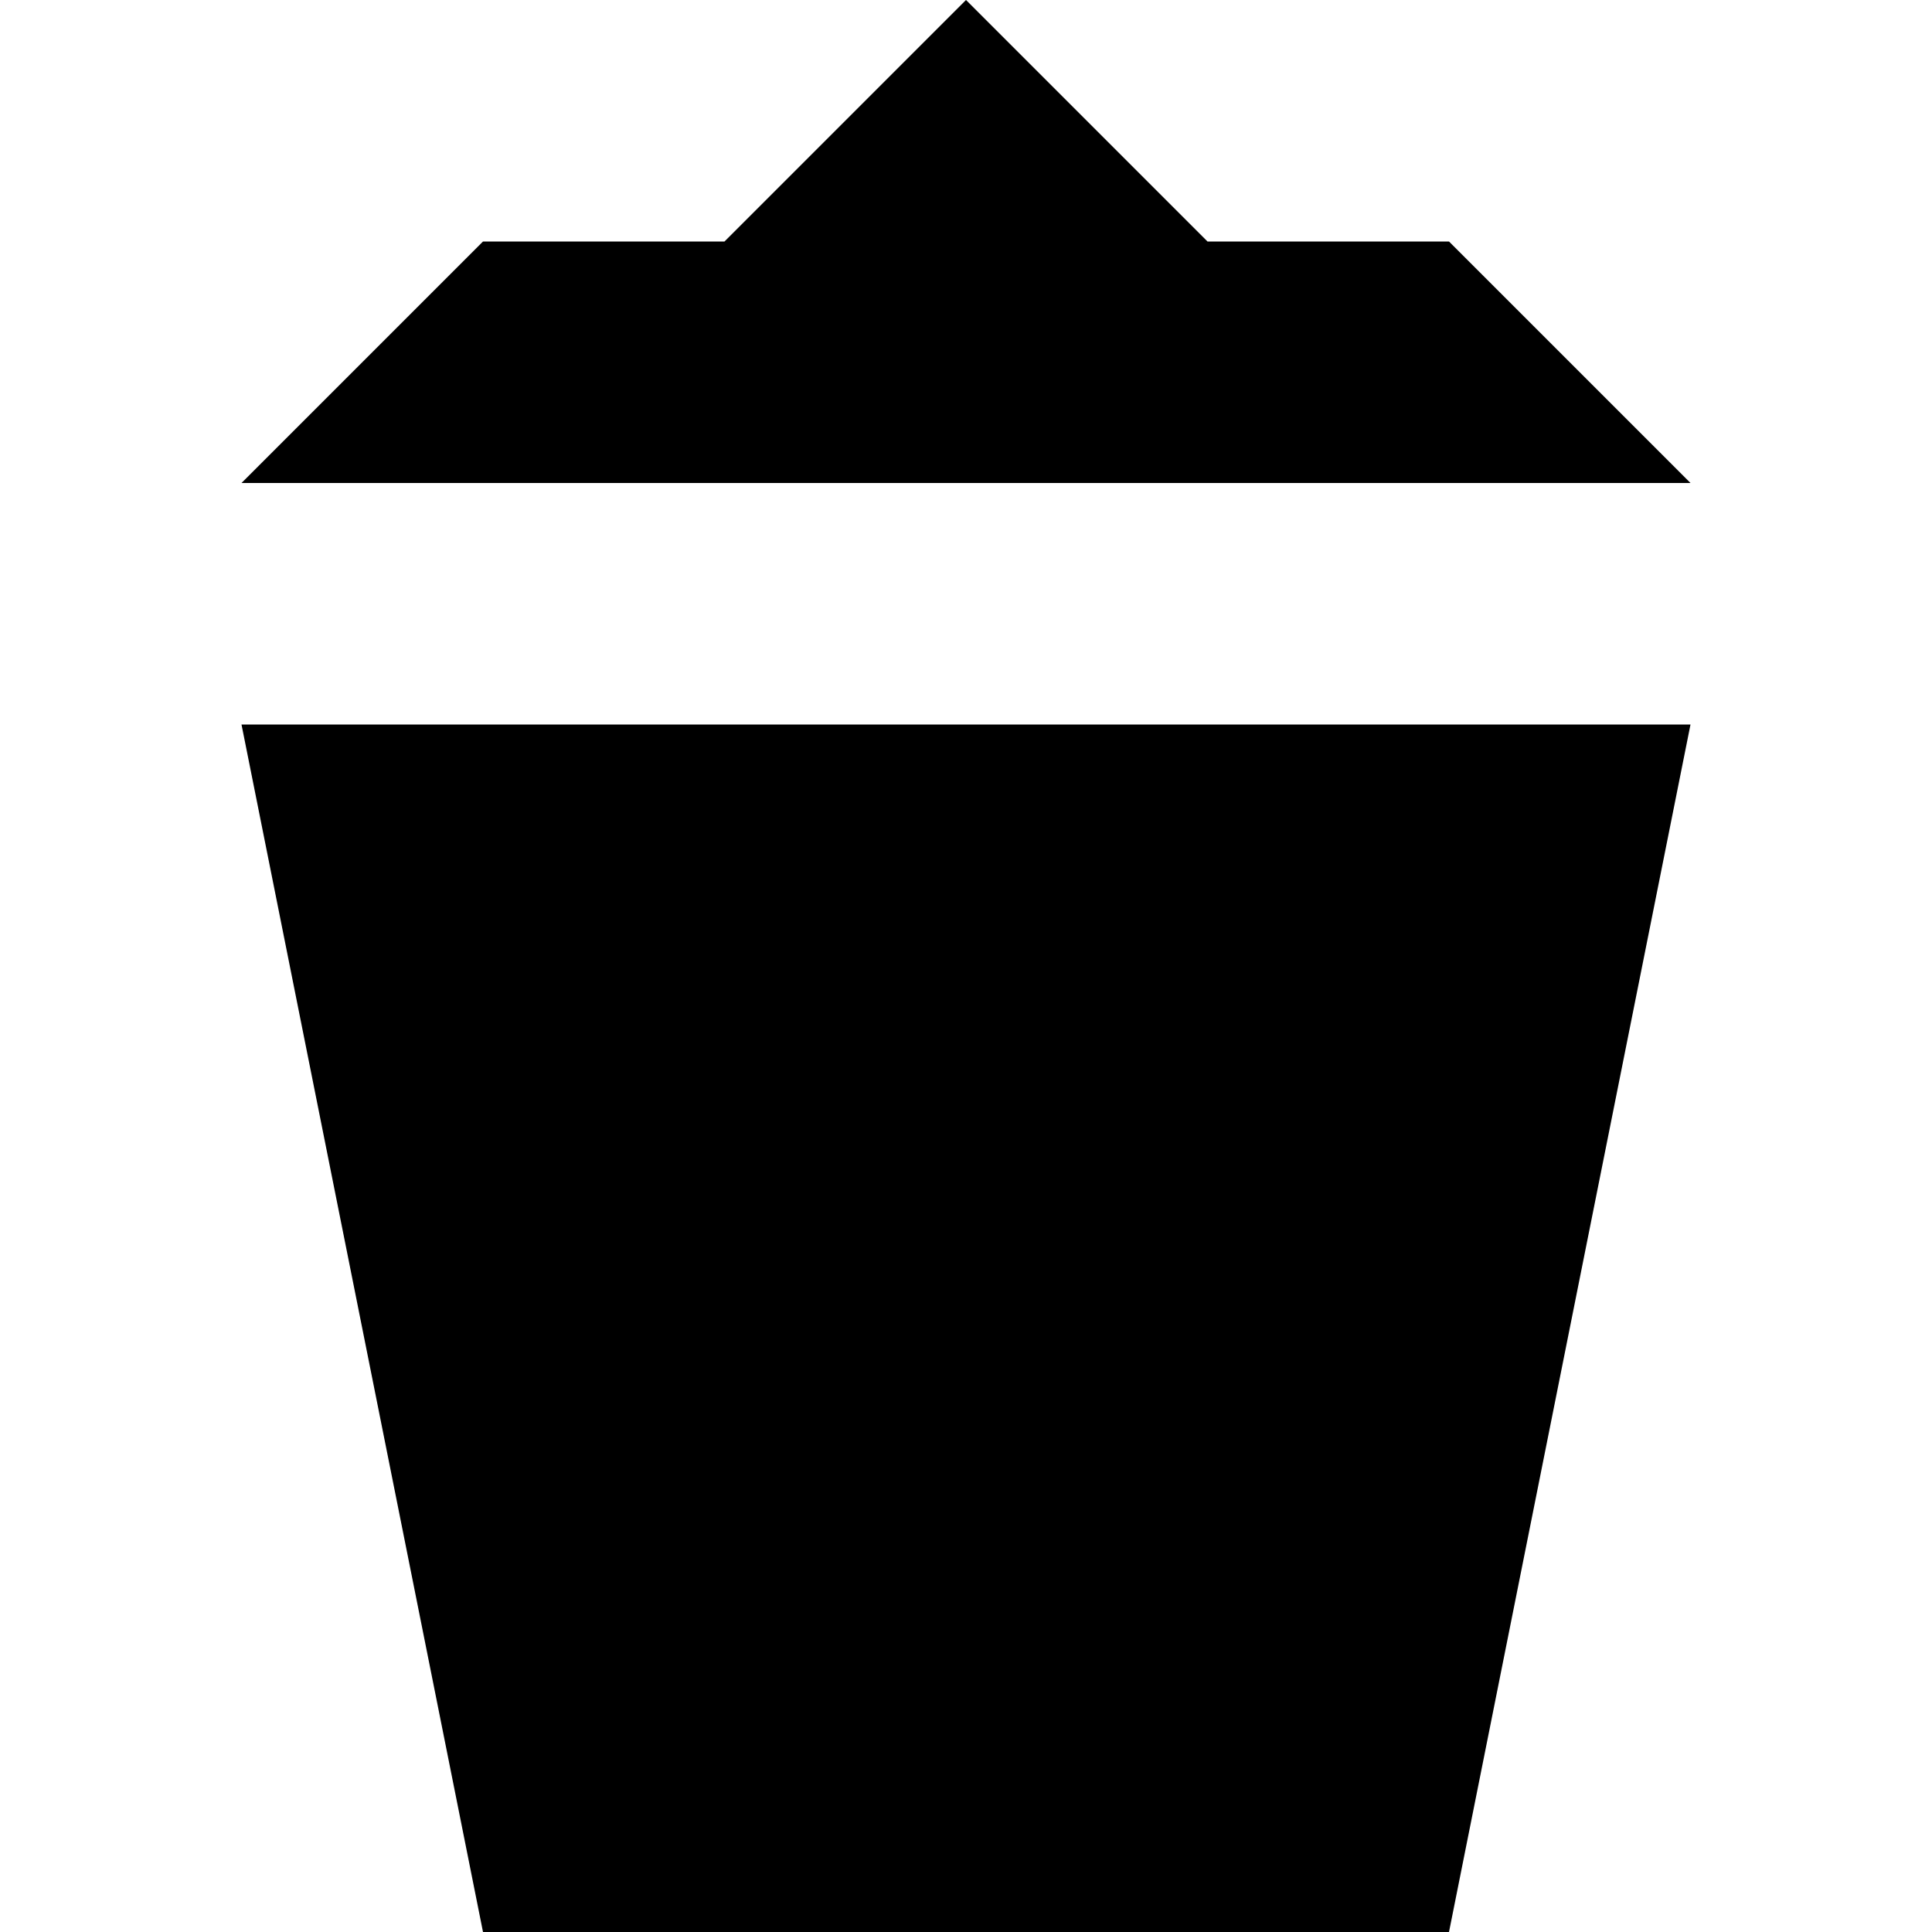
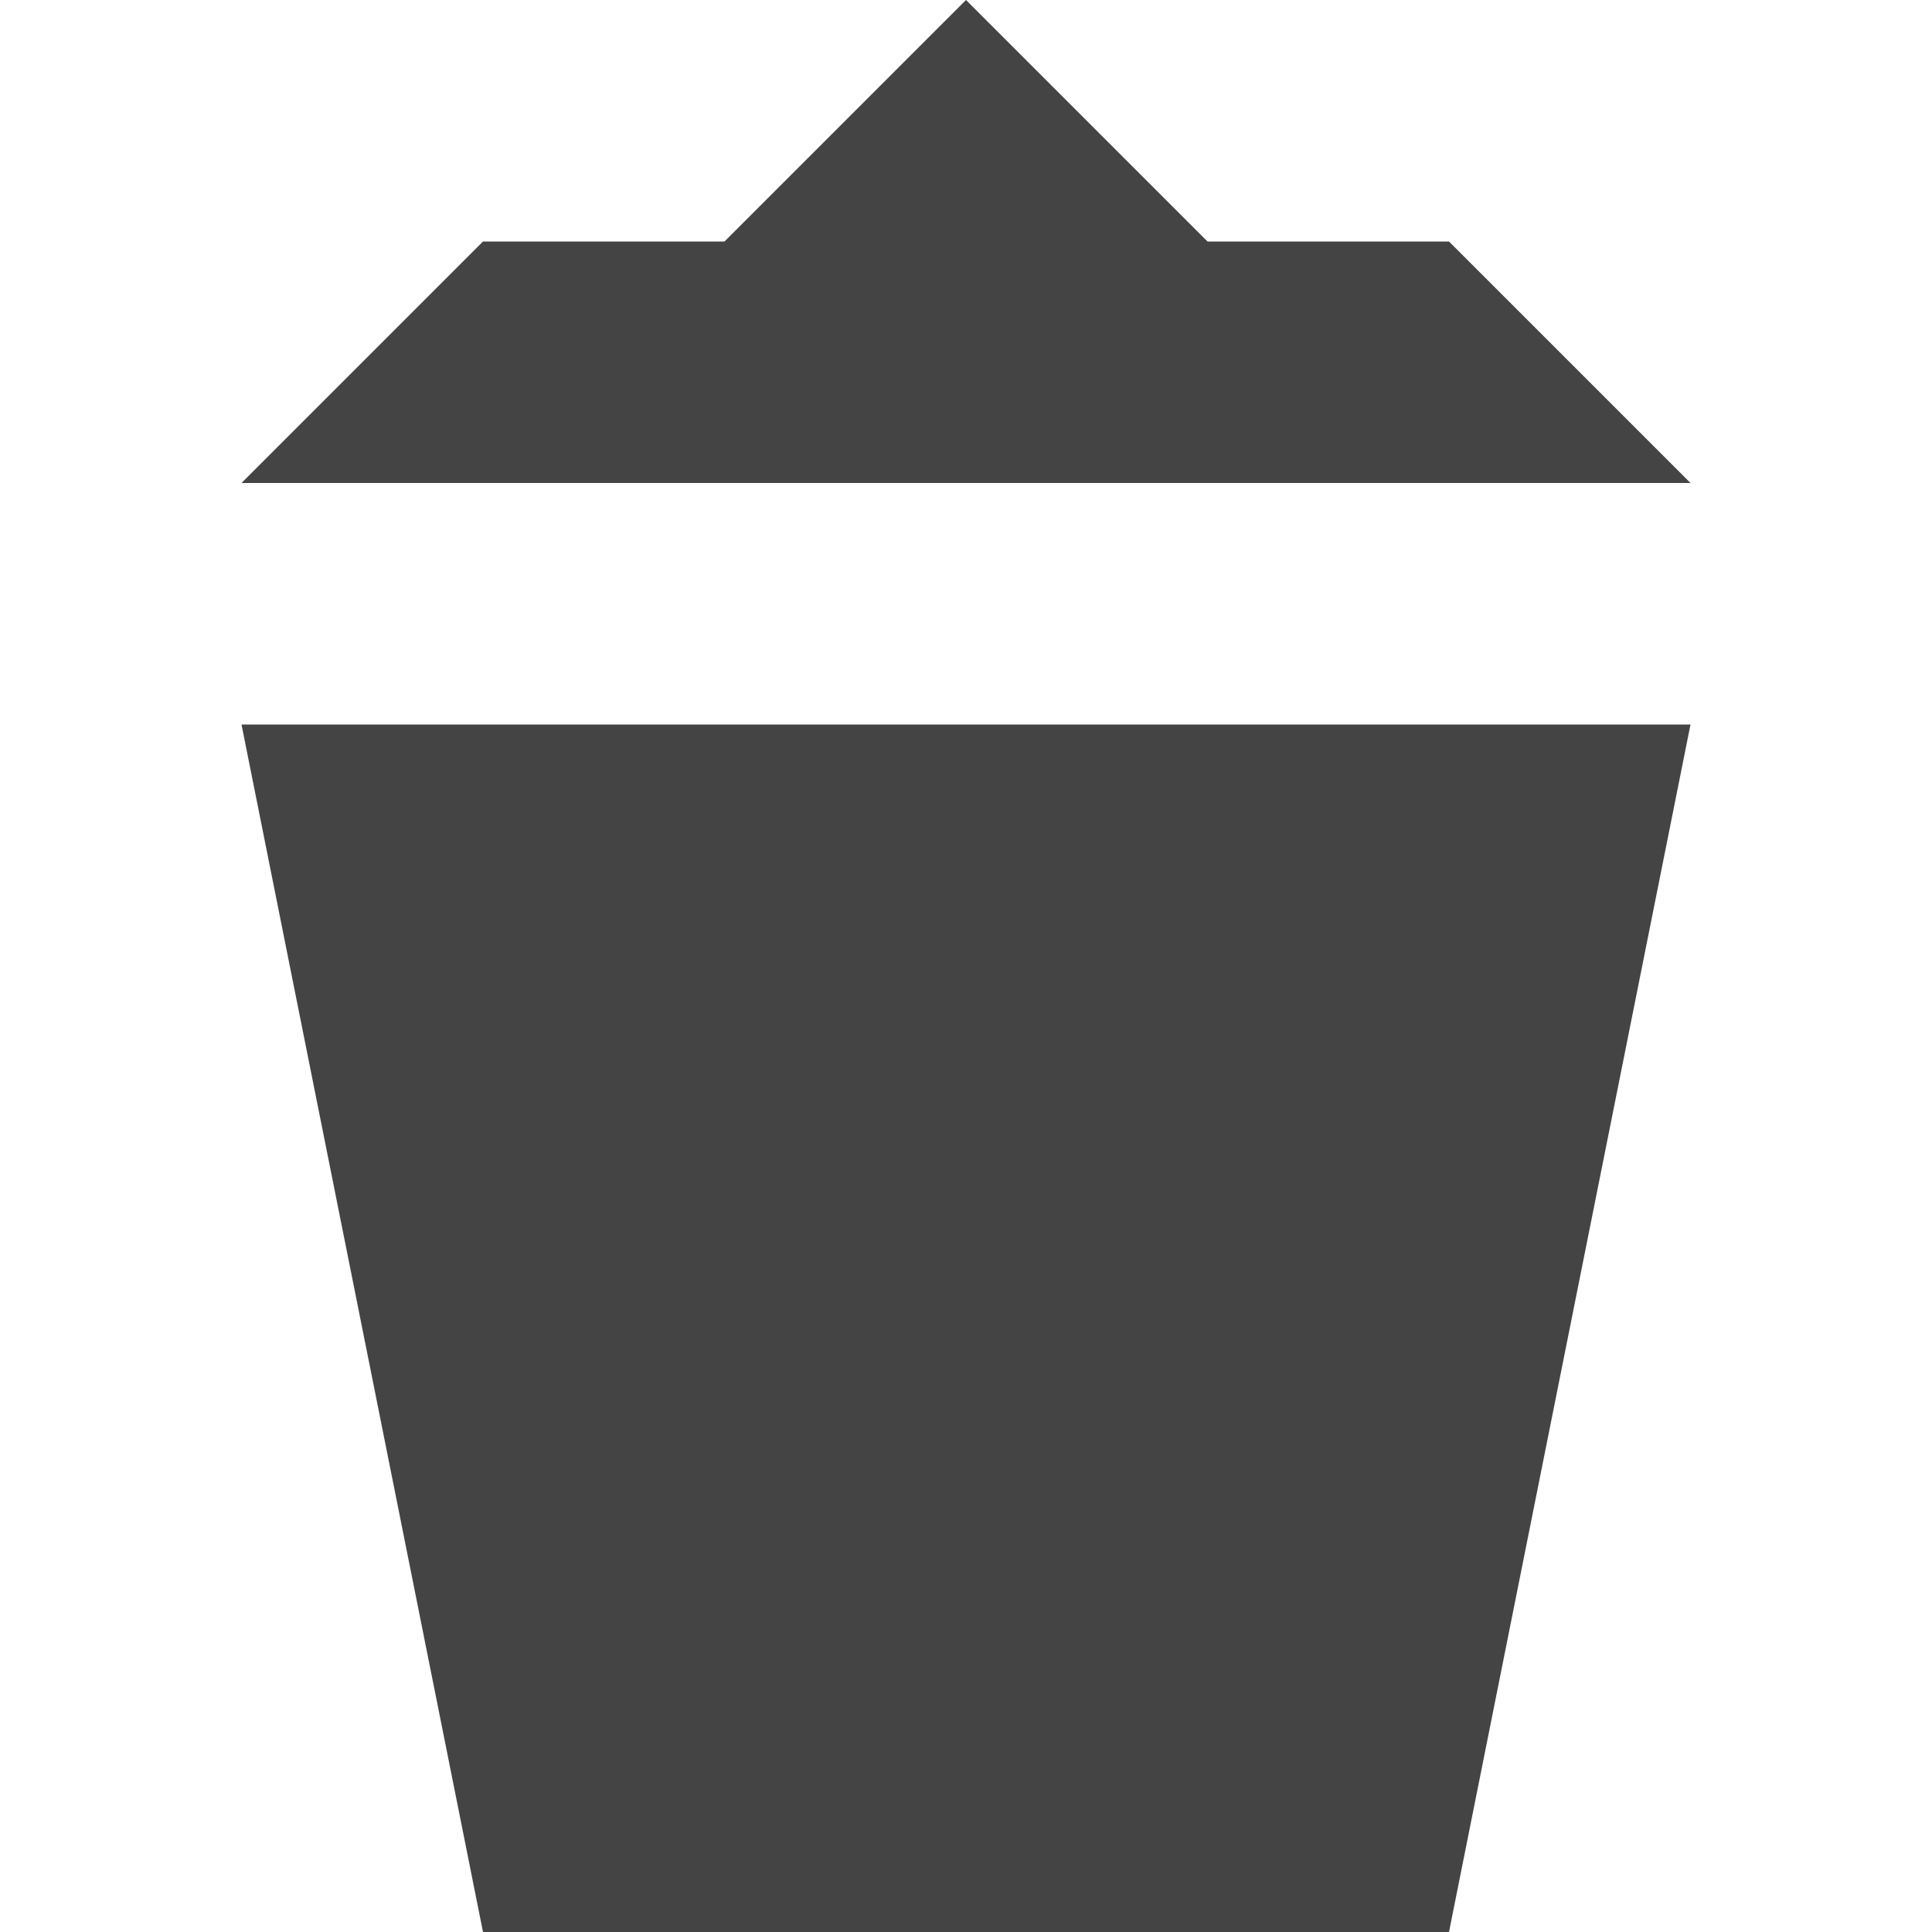
<svg xmlns="http://www.w3.org/2000/svg" id="svg2" viewBox="0 0 11 11" height="11" width="11" version="1.1">
  <defs id="defs6" />
  <rect style="visibility:hidden;fill:none;stroke:none" id="canvas" y="1" x="0" height="10" width="10" />
-   <path style="fill:#000000;fill-opacity:1;stroke:none;stroke-width:1.375" id="waste-basket" d="M 4.125,1.375 H 2.75 L 1.375,2.75 h 8.25 L 8.25,1.375 H 6.875 L 5.5,0 Z M 1.375,4.125 2.75,11 h 5.5 L 9.625,4.125 Z" />
+   <path style="fill:#444444;fill-opacity:1;stroke:none;stroke-width:1.375" id="waste-basket" d="M 4.125,1.375 H 2.75 L 1.375,2.75 h 8.25 L 8.25,1.375 H 6.875 L 5.5,0 Z M 1.375,4.125 2.75,11 h 5.5 L 9.625,4.125 Z" />
</svg>
